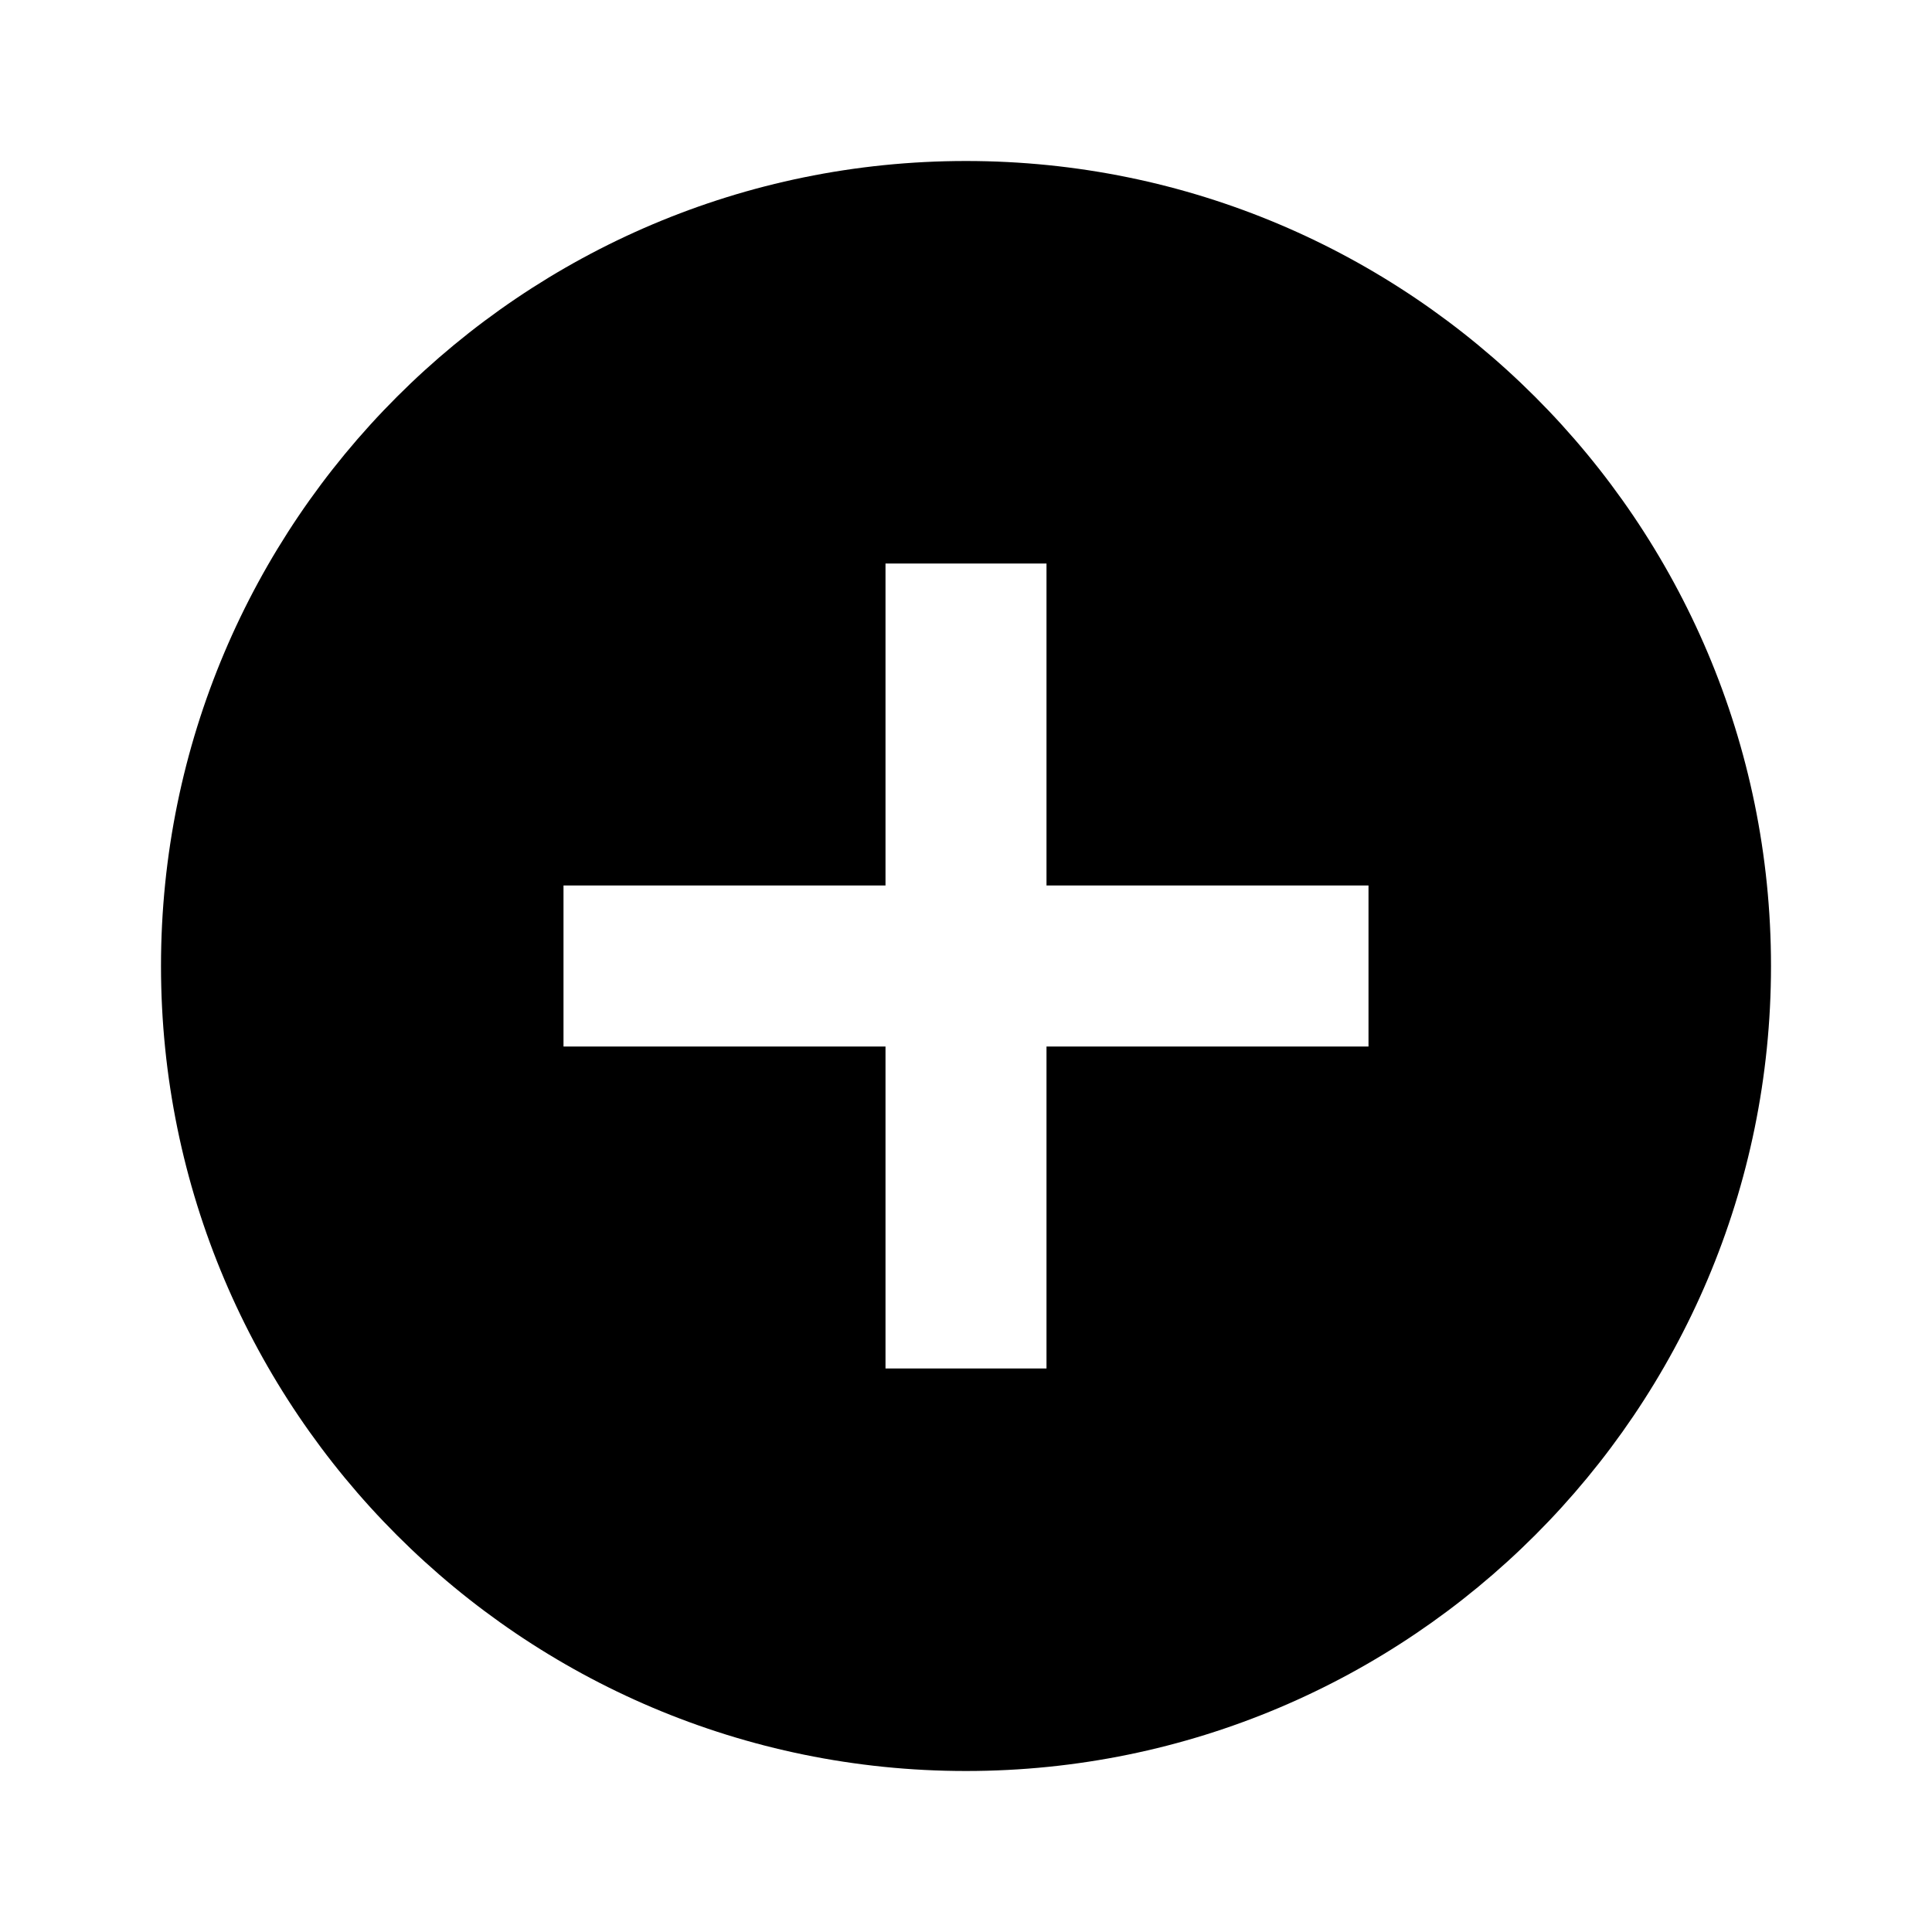
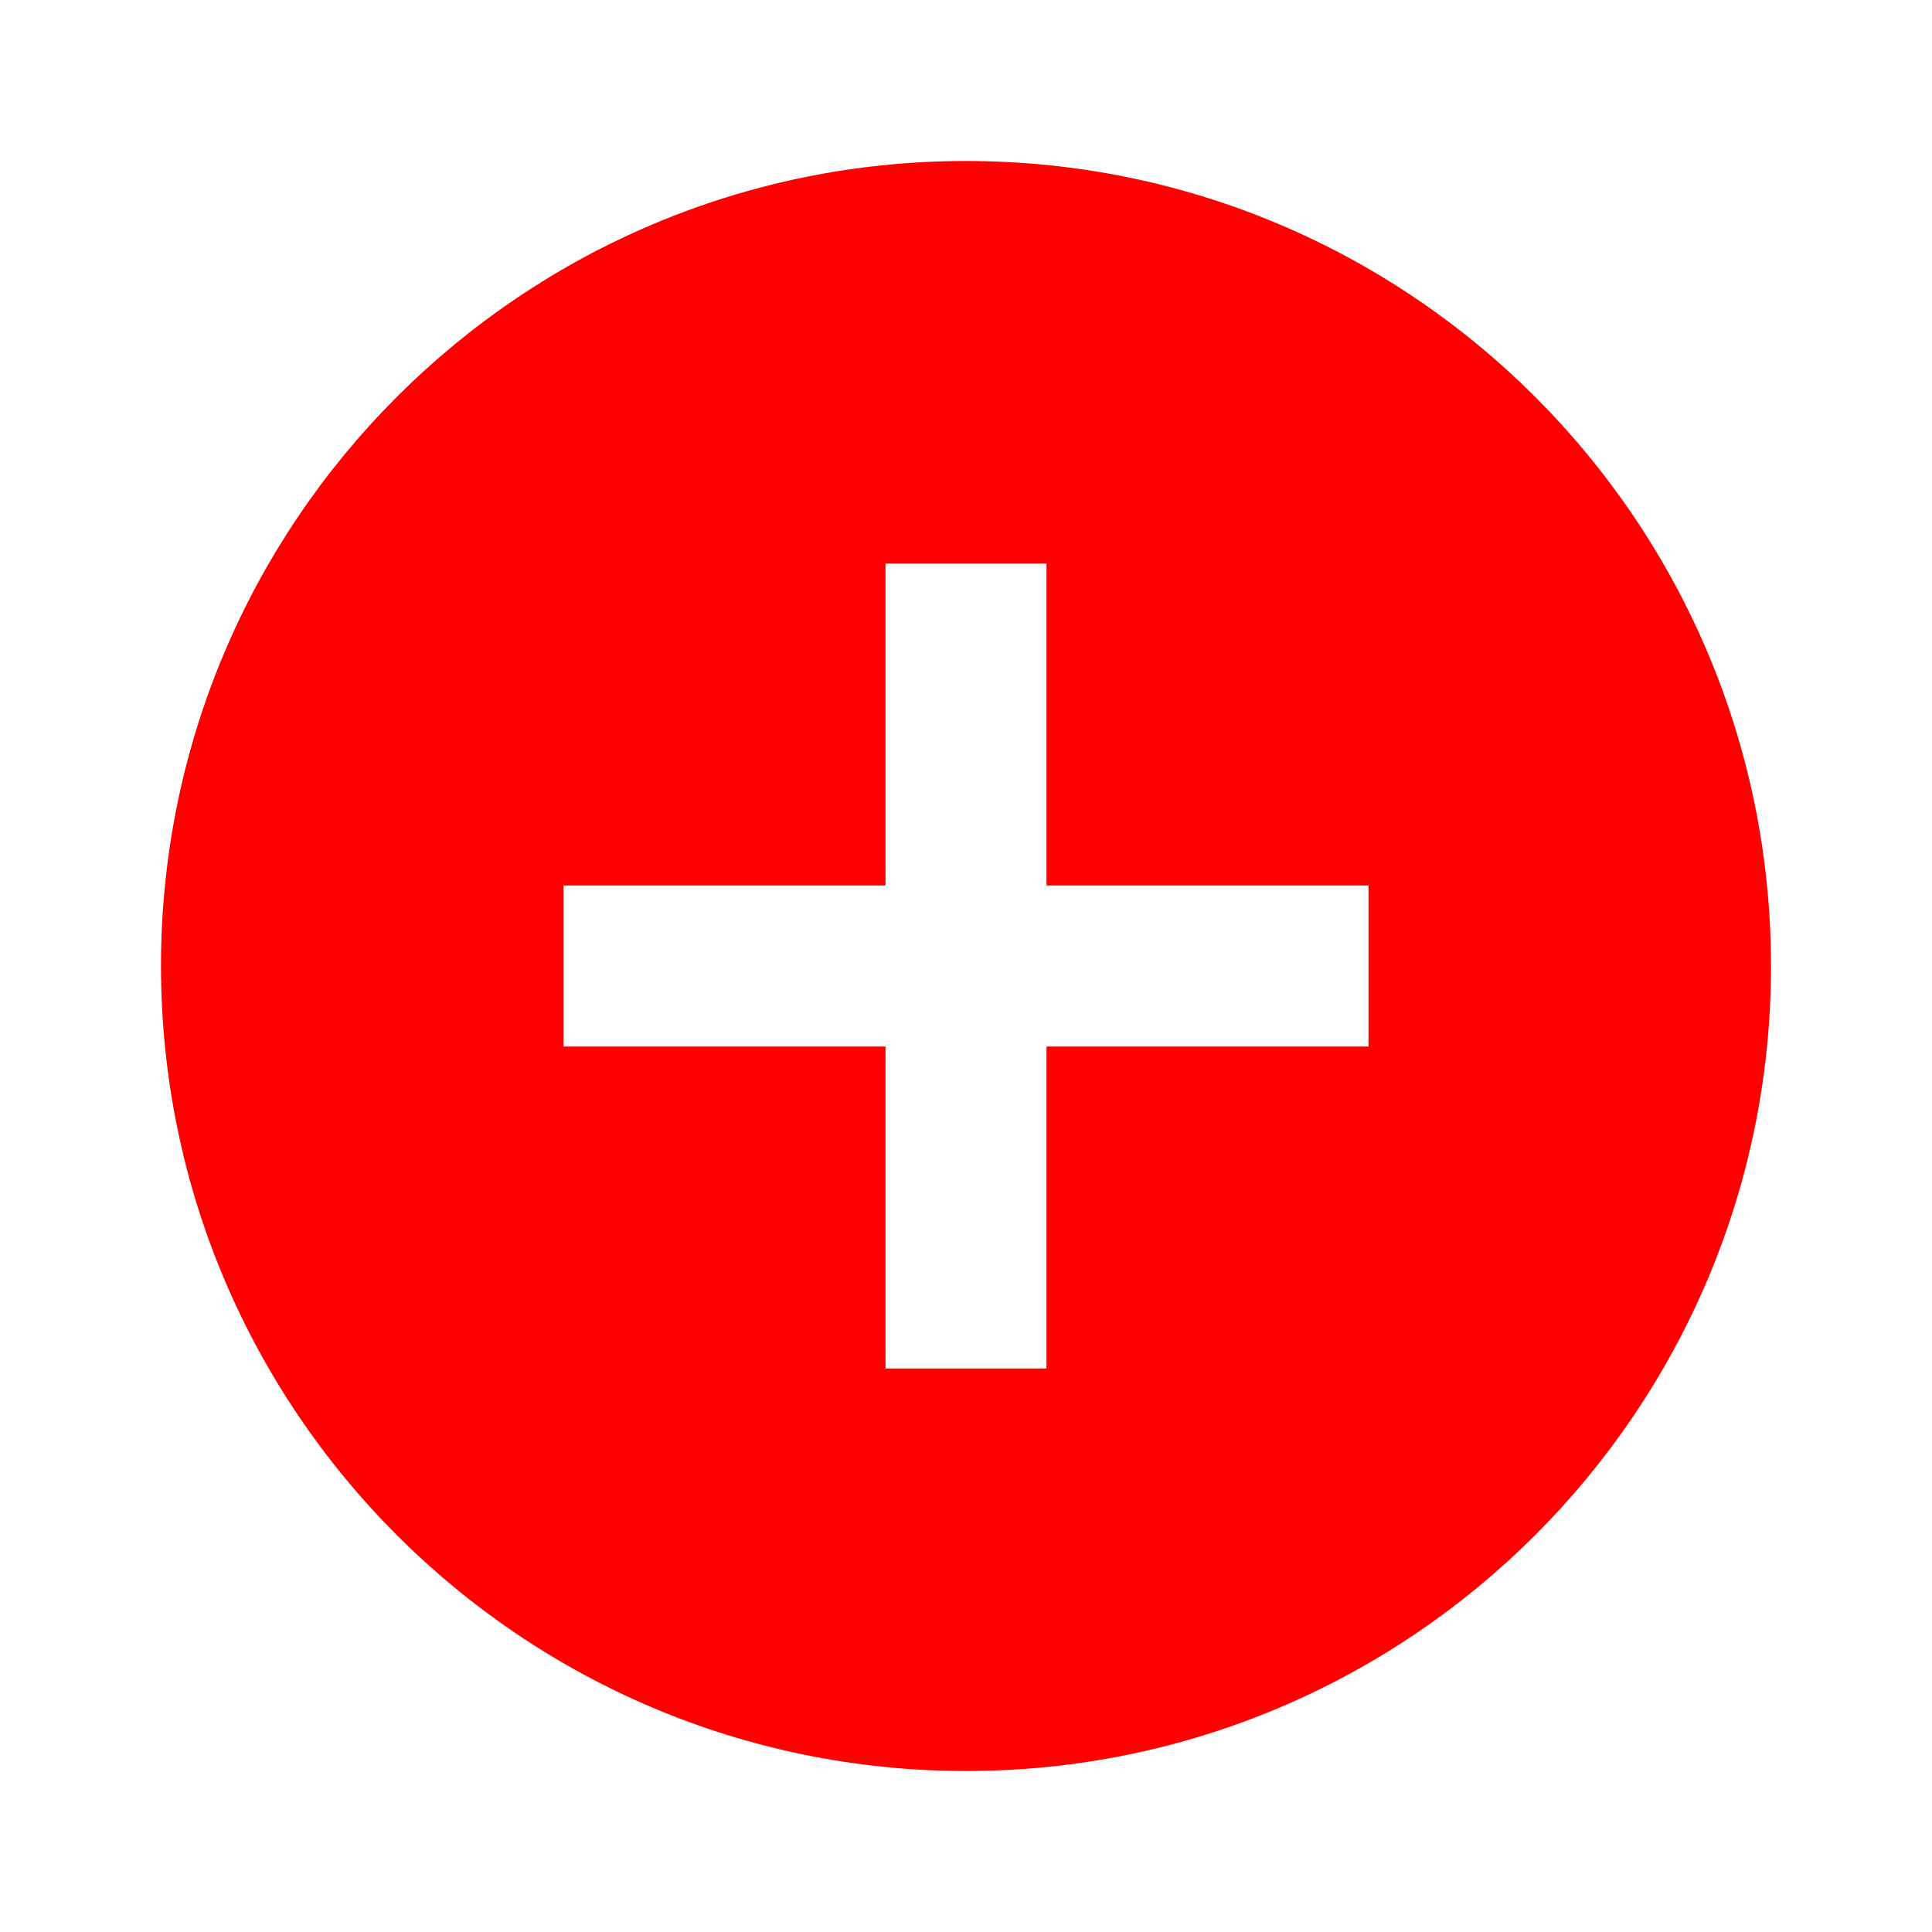
<svg xmlns="http://www.w3.org/2000/svg" width="24" height="24" viewBox="0 0 24 24">
  <path d="M0 0h24v24H0z" fill="none" />
-   <path d="M12 2C6.48 2 2 6.48 2 12s4.48 10 10 10 10-4.48 10-10S17.52 2 12 2zm5 11h-4v4h-2v-4H7v-2h4V7h2v4h4v2z" />
+   <path d="M12 2C6.48 2 2 6.48 2 12s4.48 10 10 10 10-4.48 10-10S17.52 2 12 2zm5 11h-4v4h-2v-4H7v-2h4V7h2v4h4v2z" fill="#ff0000" />
</svg>
